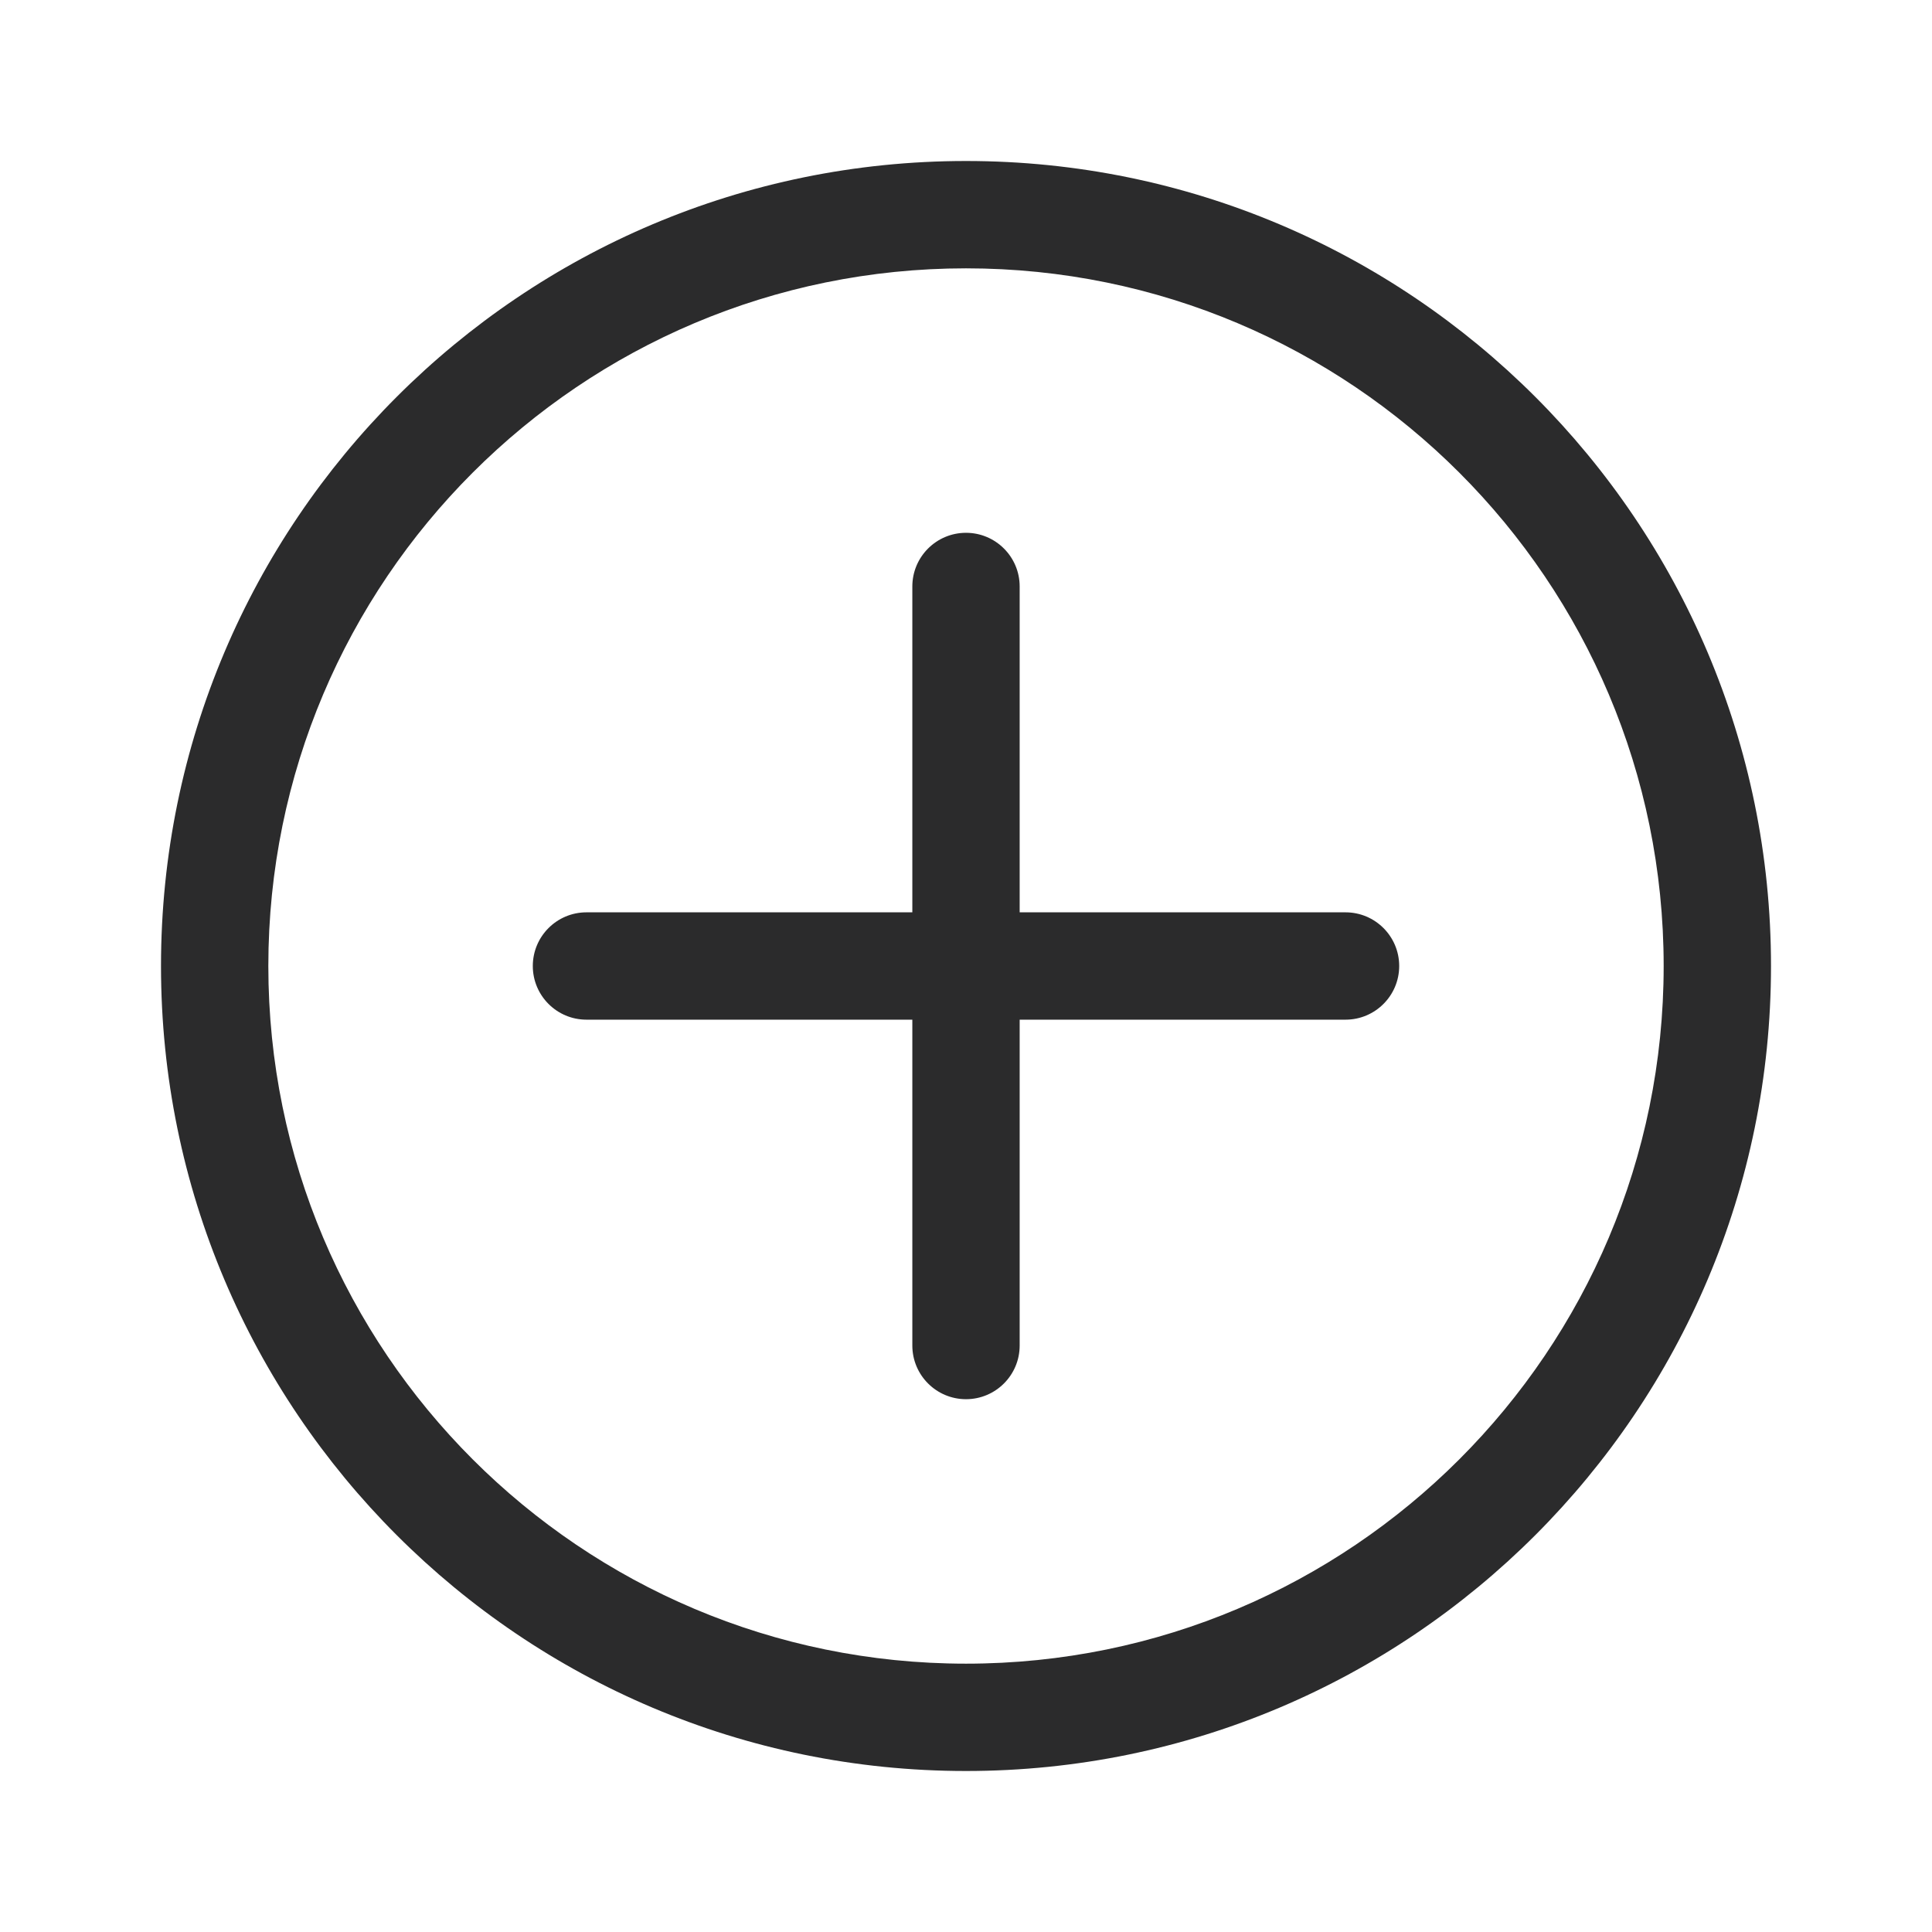
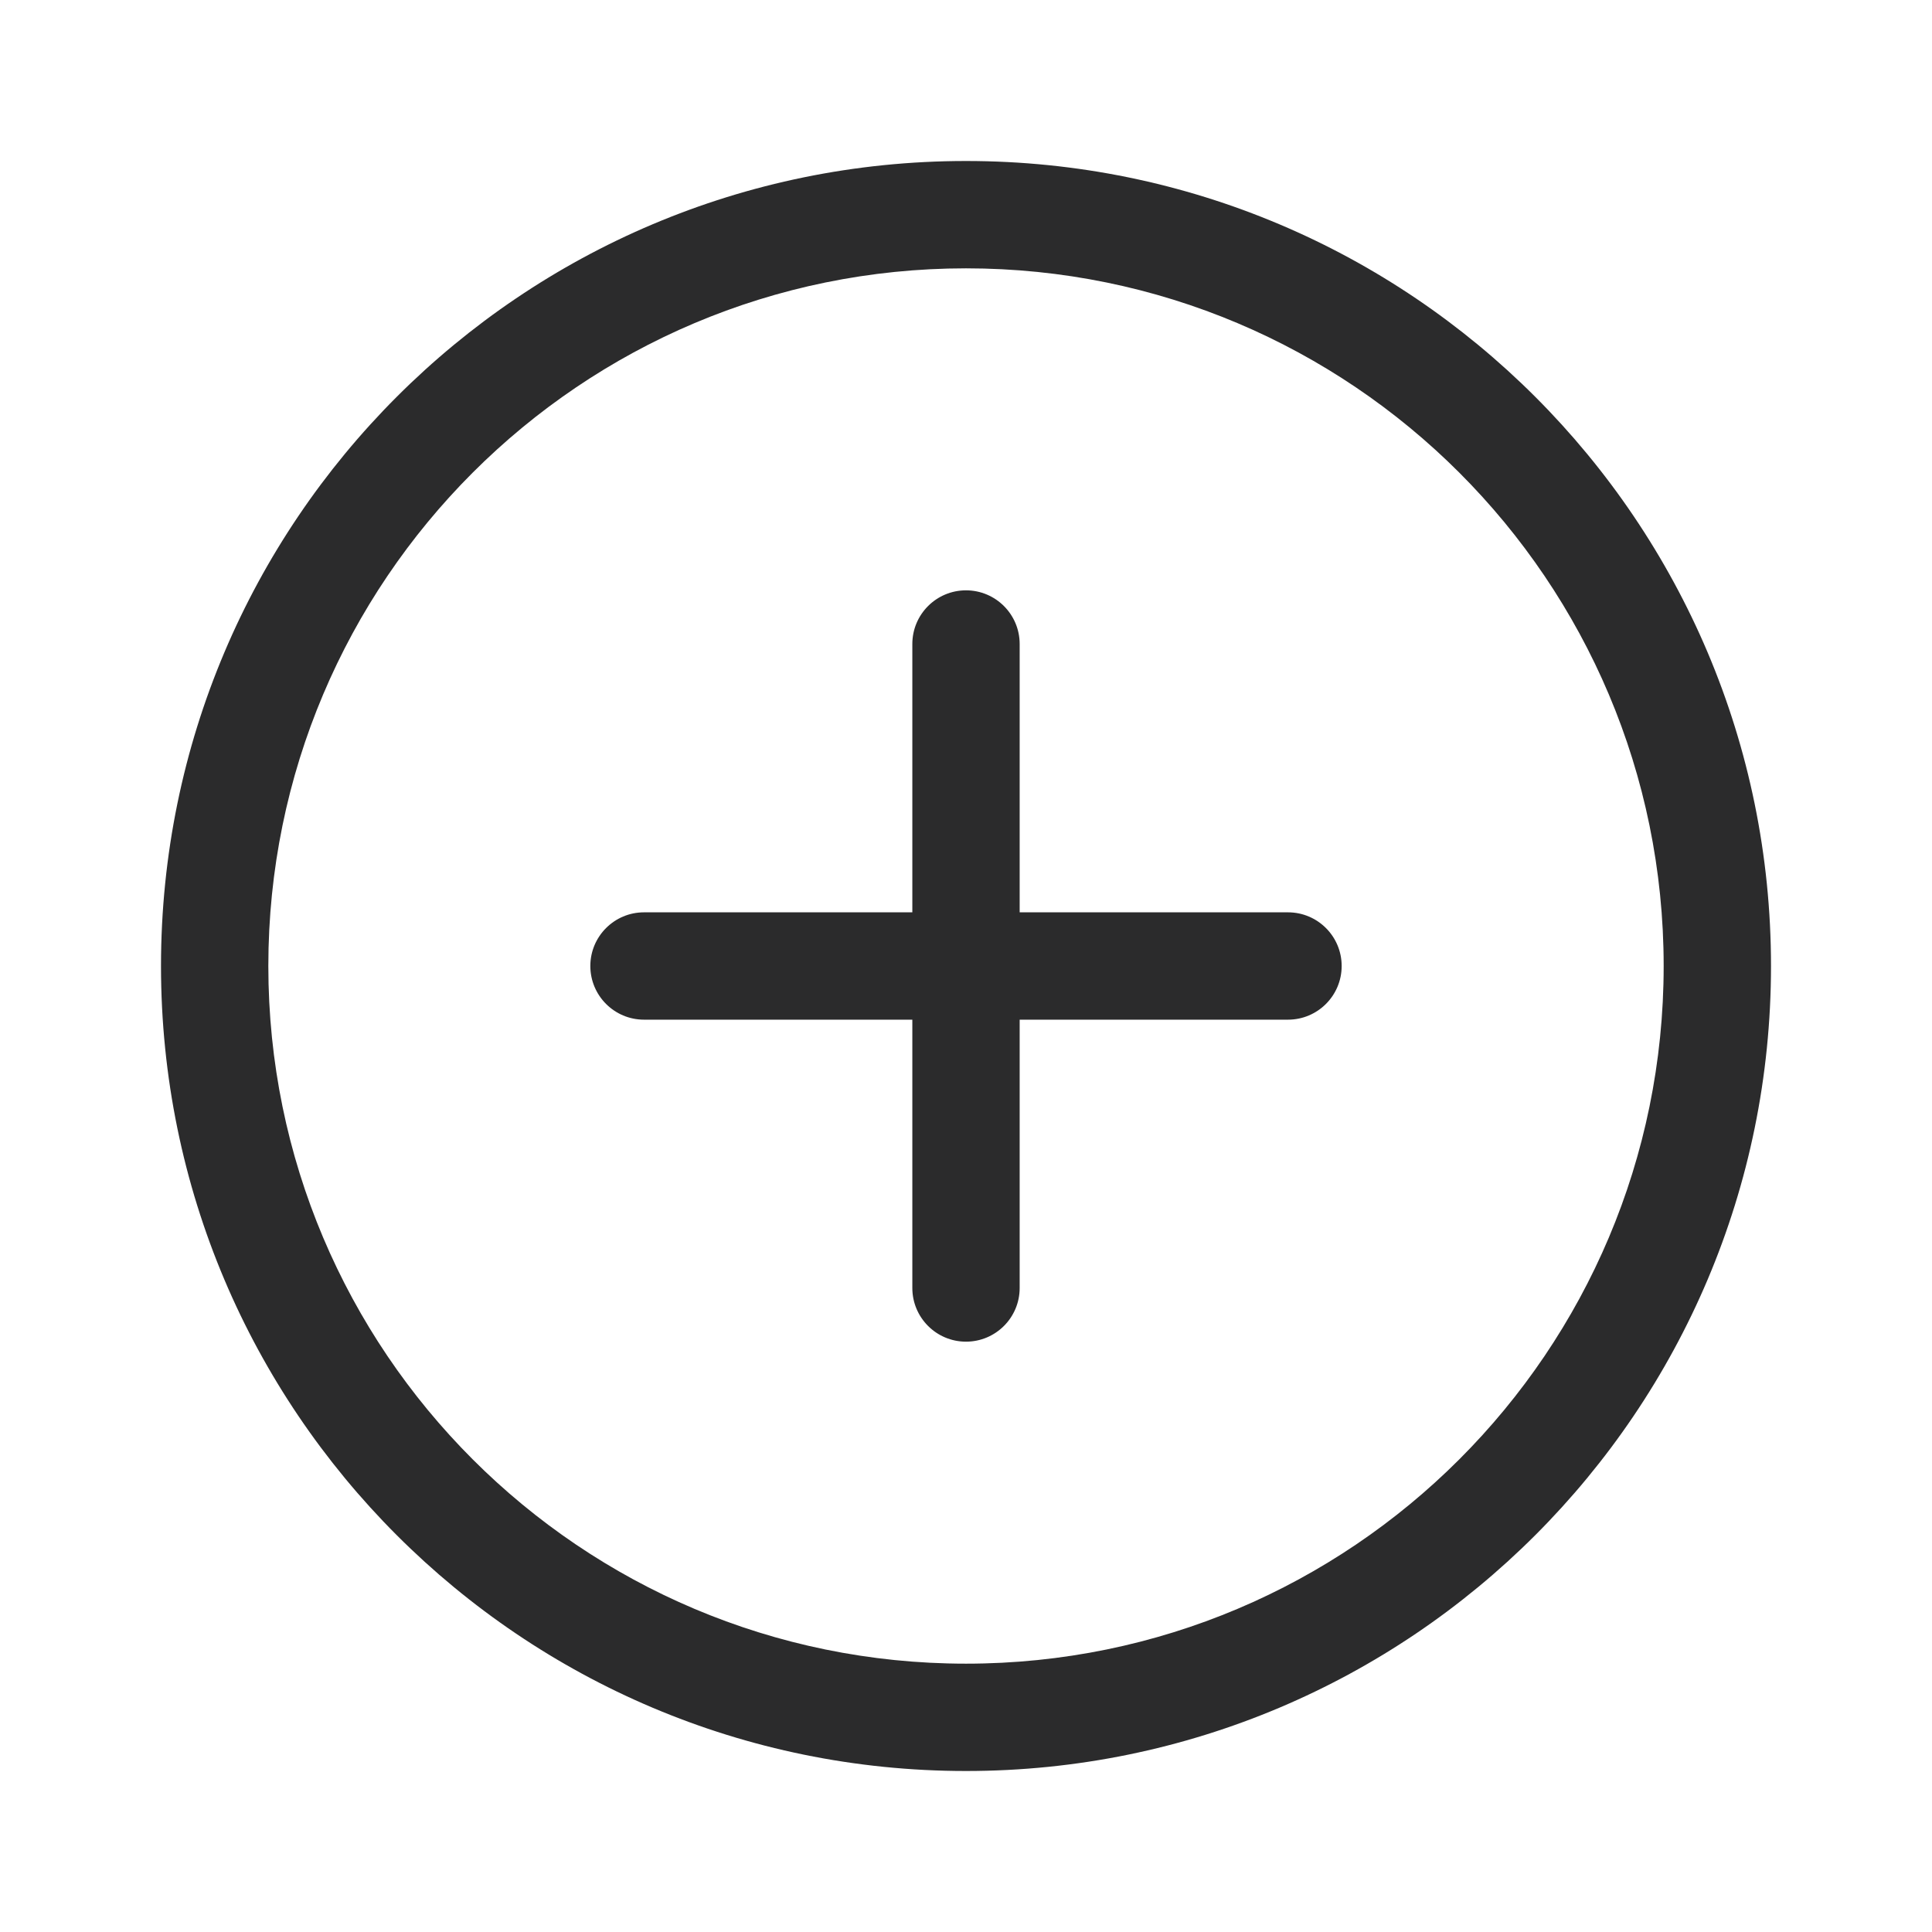
<svg xmlns="http://www.w3.org/2000/svg" width="18" height="18" viewBox="0 0 18 18" fill="none">
-   <path fill-rule="evenodd" clip-rule="evenodd" d="M9 2.5C5.41 2.5 2.5 5.41 2.5 9C2.5 12.59 5.41 15.5 9 15.5C12.59 15.5 15.5 12.59 15.5 9C15.5 5.41 12.59 2.5 9 2.5ZM1.5 9C1.5 4.858 4.858 1.5 9 1.5C13.142 1.5 16.5 4.858 16.5 9C16.5 13.142 13.142 16.5 9 16.5C4.858 16.5 1.5 13.142 1.5 9ZM9 4.964C9.276 4.964 9.5 5.188 9.5 5.464V8.5H12.536C12.812 8.5 13.036 8.724 13.036 9C13.036 9.276 12.812 9.5 12.536 9.5H9.5V12.536C9.5 12.812 9.276 13.036 9 13.036C8.724 13.036 8.5 12.812 8.5 12.536V9.5H5.464C5.188 9.5 4.964 9.276 4.964 9C4.964 8.724 5.188 8.5 5.464 8.5H8.5V5.464C8.5 5.188 8.724 4.964 9 4.964Z" fill="#2B2B2C" />
+   <path fill-rule="evenodd" clip-rule="evenodd" d="M9 2.5C5.41 2.5 2.5 5.41 2.5 9C2.5 12.59 5.41 15.5 9 15.5C12.59 15.5 15.5 12.59 15.5 9C15.5 5.41 12.59 2.5 9 2.5ZM1.5 9C1.5 4.858 4.858 1.5 9 1.5C13.142 1.5 16.5 4.858 16.5 9C16.5 13.142 13.142 16.5 9 16.5C4.858 16.5 1.5 13.142 1.5 9ZM9 5.5C9.276 5.5 9.5 5.724 9.5 6V8.5H12C12.276 8.5 12.5 8.724 12.5 9C12.5 9.276 12.276 9.5 12 9.5H9.5V12C9.5 12.276 9.276 12.5 9 12.5C8.724 12.5 8.5 12.276 8.5 12V9.5H6C5.724 9.5 5.5 9.276 5.5 9C5.5 8.724 5.724 8.5 6 8.5H8.5V6C8.5 5.724 8.724 5.5 9 5.5Z" fill="#2B2B2C" />
</svg>
